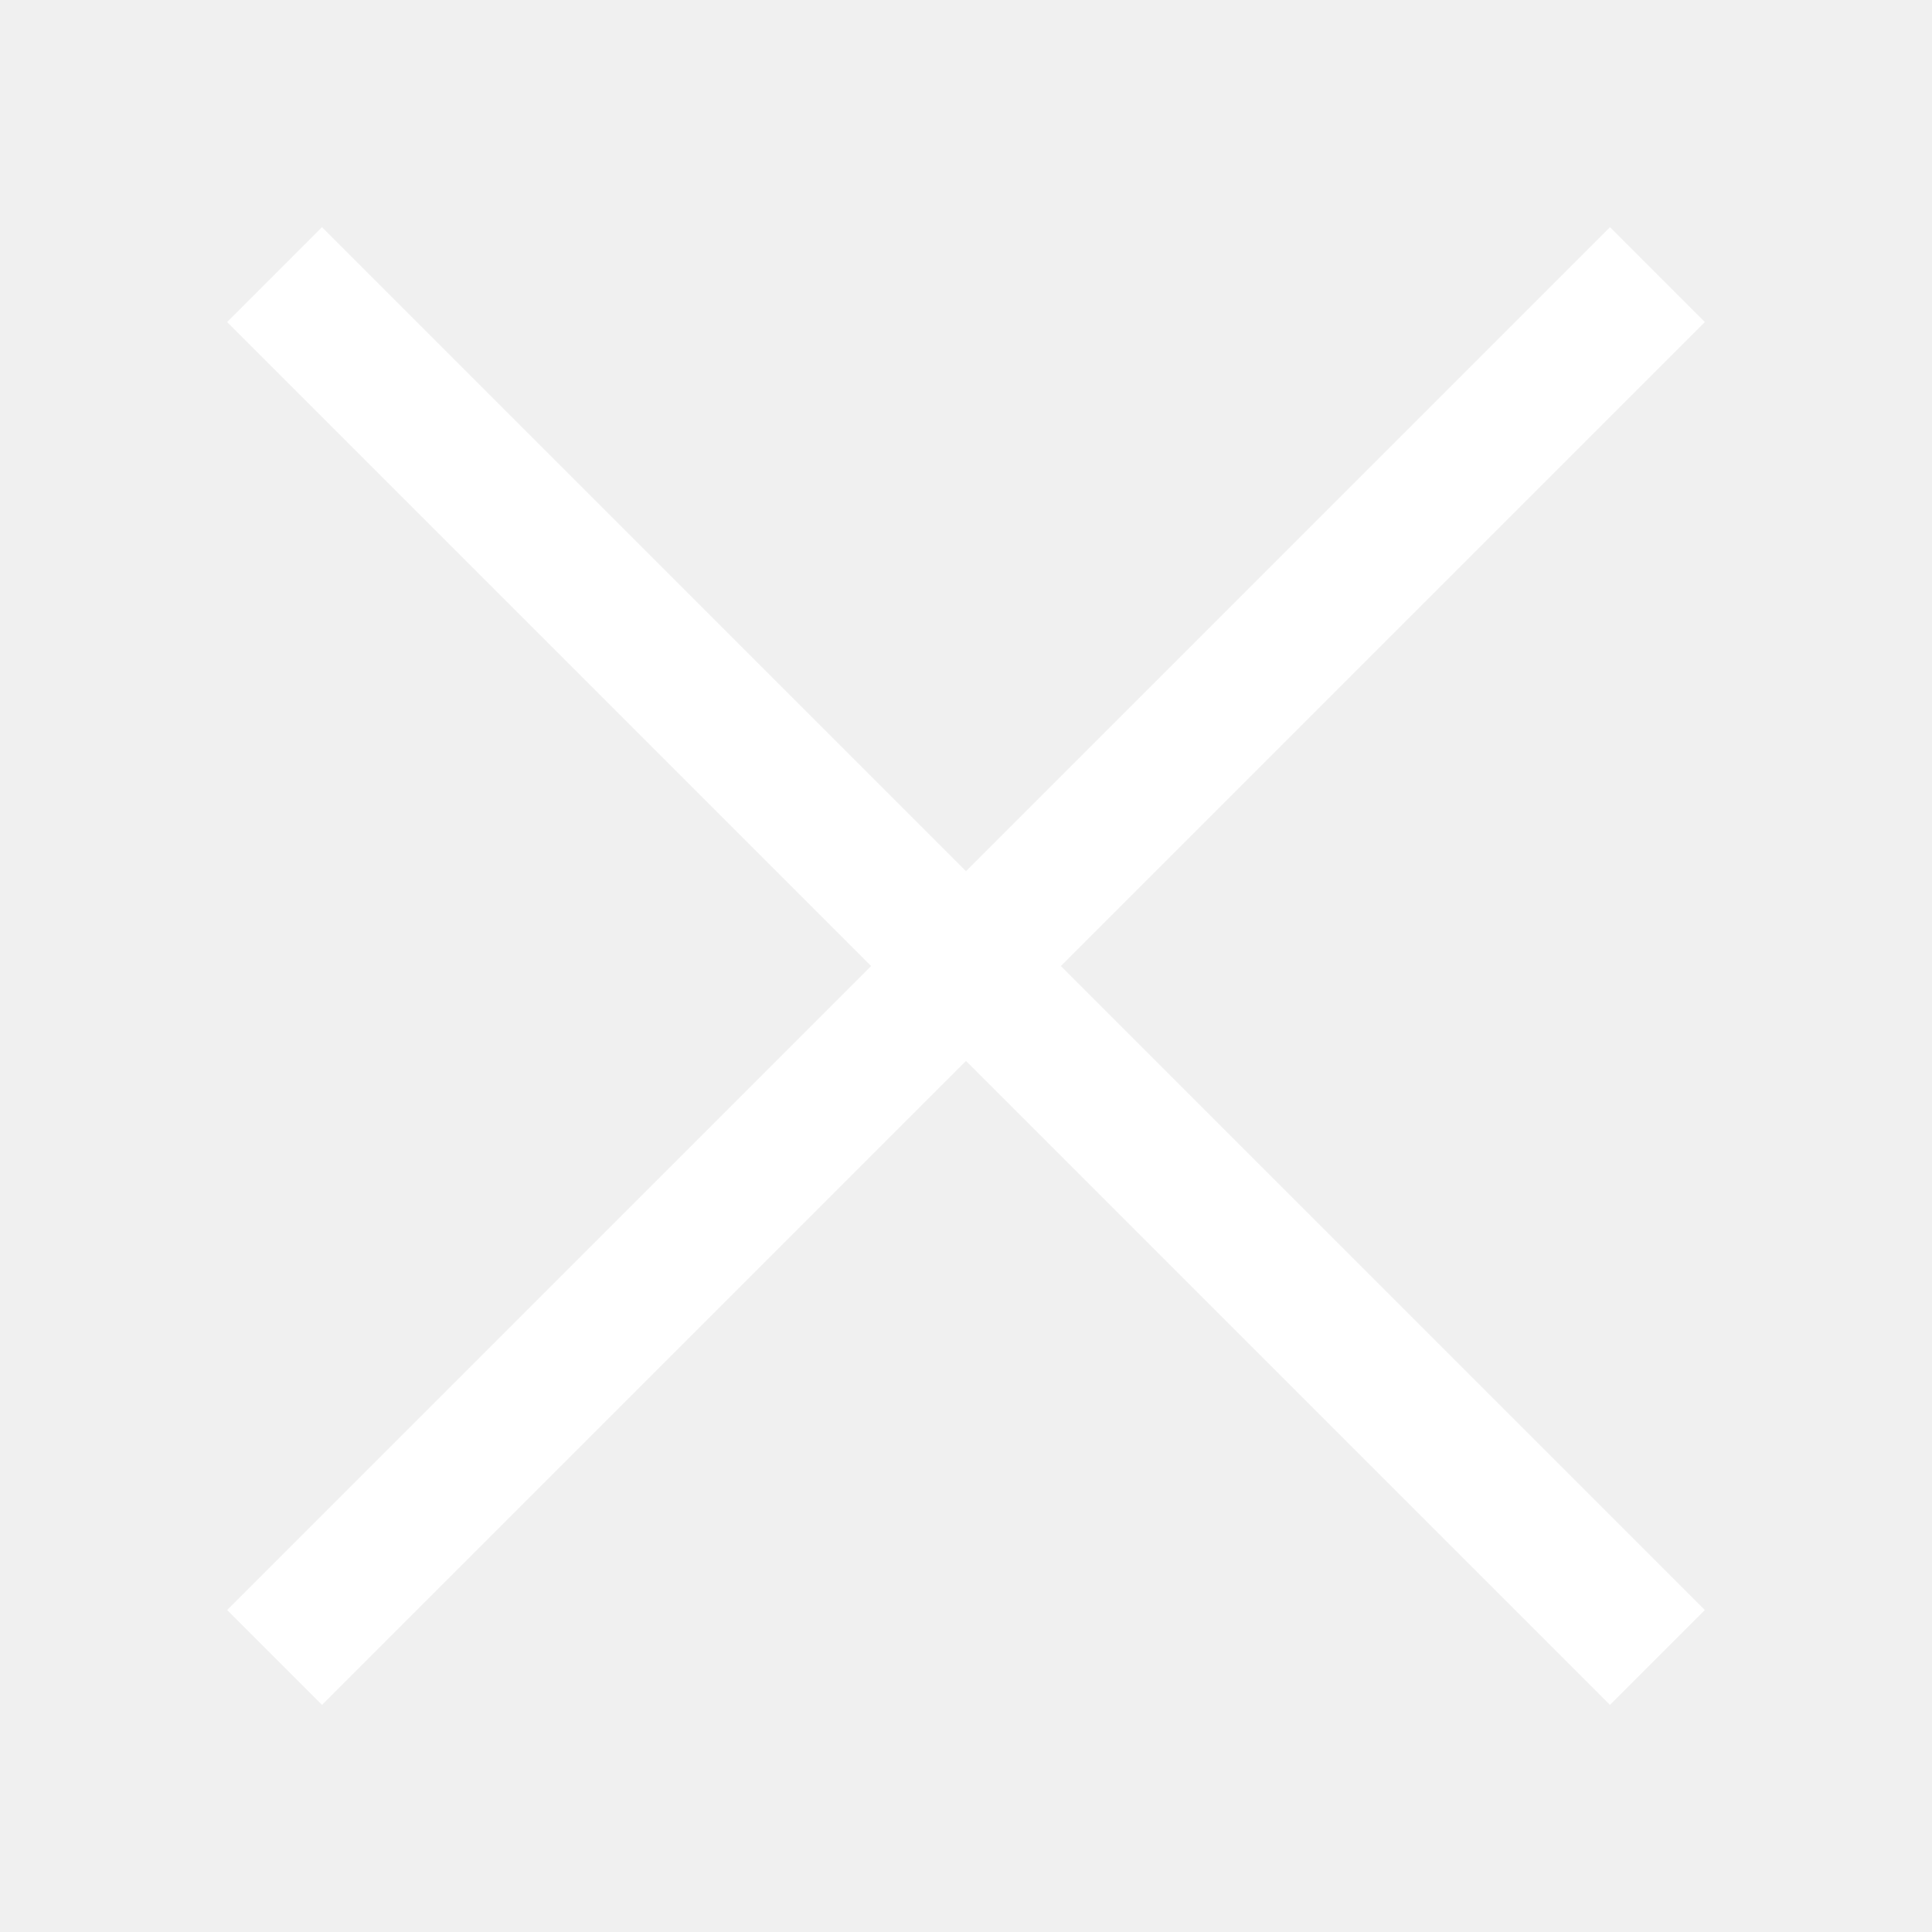
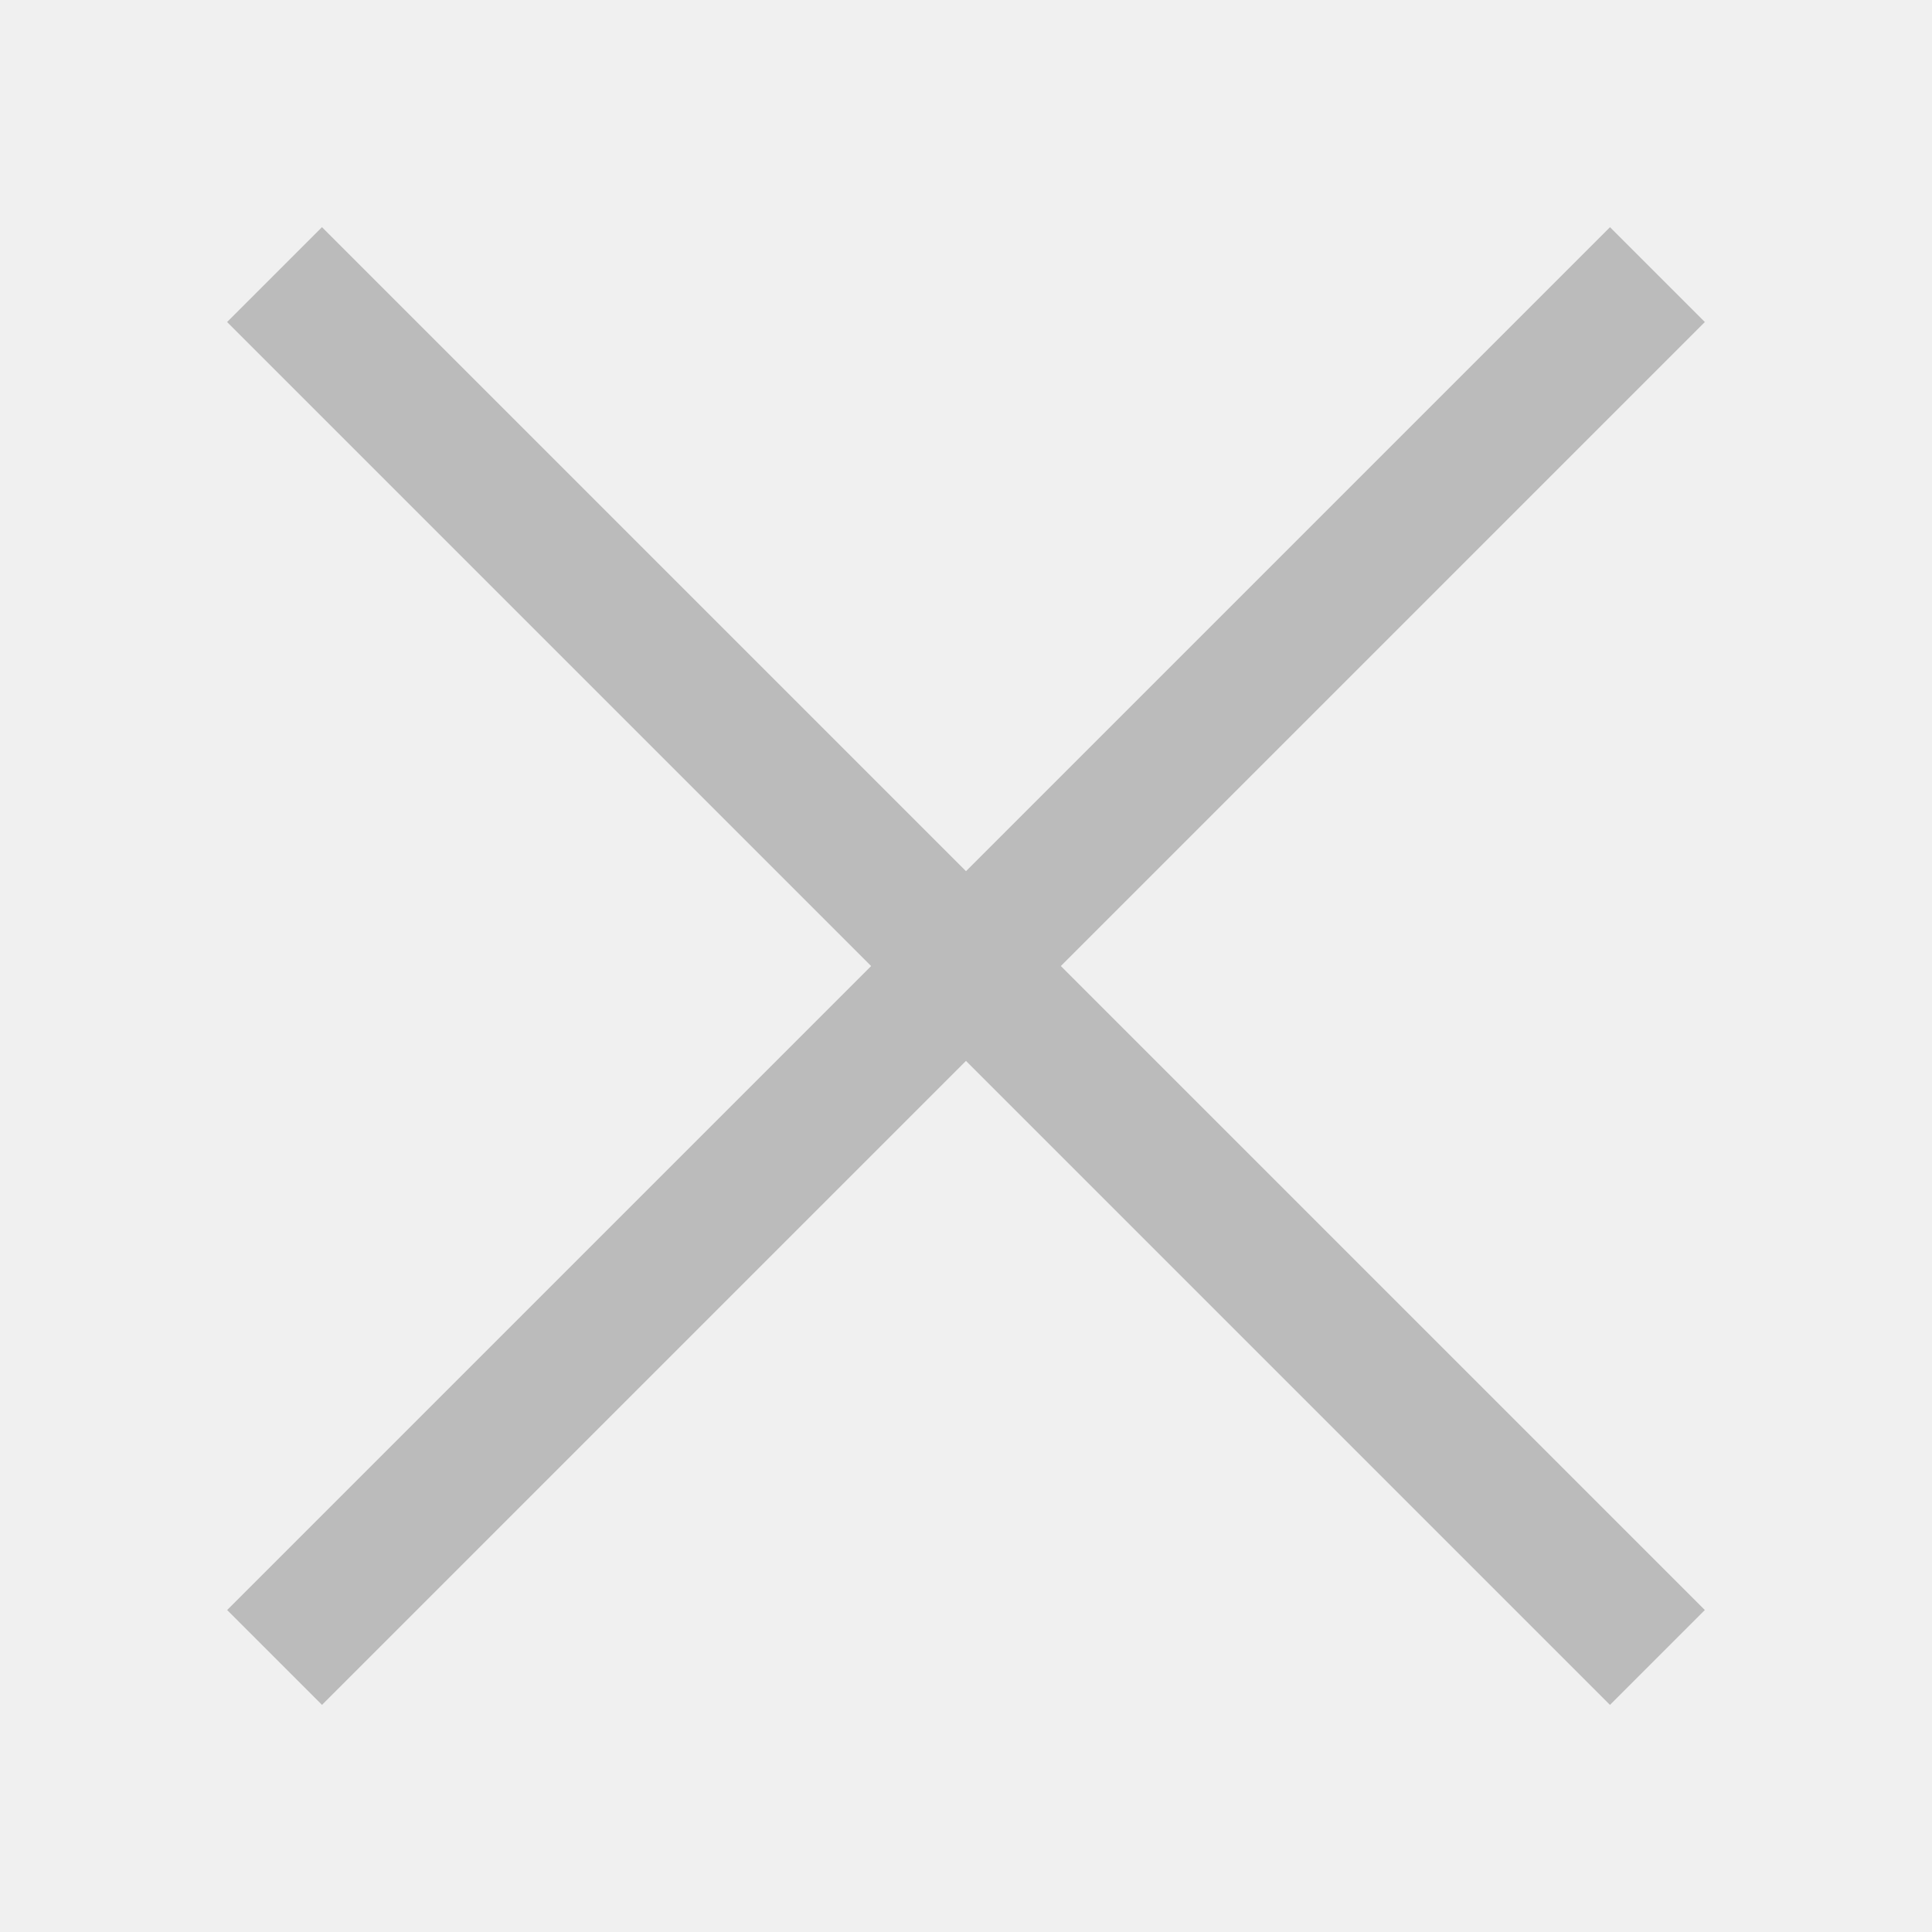
<svg xmlns="http://www.w3.org/2000/svg" width="60" height="60" viewBox="0 0 60 60" fill="none">
-   <path fill-rule="evenodd" clip-rule="evenodd" d="M9.999 7.055L52.945 50.001L49.999 52.947L7.053 10.001L9.999 7.055Z" fill="#FFFFFF" />
-   <path fill-rule="evenodd" clip-rule="evenodd" d="M52.946 10.001L10 52.947L7.054 50.001L50 7.055L52.946 10.001Z" fill="#FFFFFF" />
+   <path fill-rule="evenodd" clip-rule="evenodd" d="M9.999 7.055L52.945 50.001L49.999 52.947L7.053 10.001L9.999 7.055Z" fill="#BBBBBB" />
+   <path fill-rule="evenodd" clip-rule="evenodd" d="M52.946 10.001L10 52.947L7.054 50.001L50 7.055L52.946 10.001Z" fill="#BBBBBB" />
</svg>
